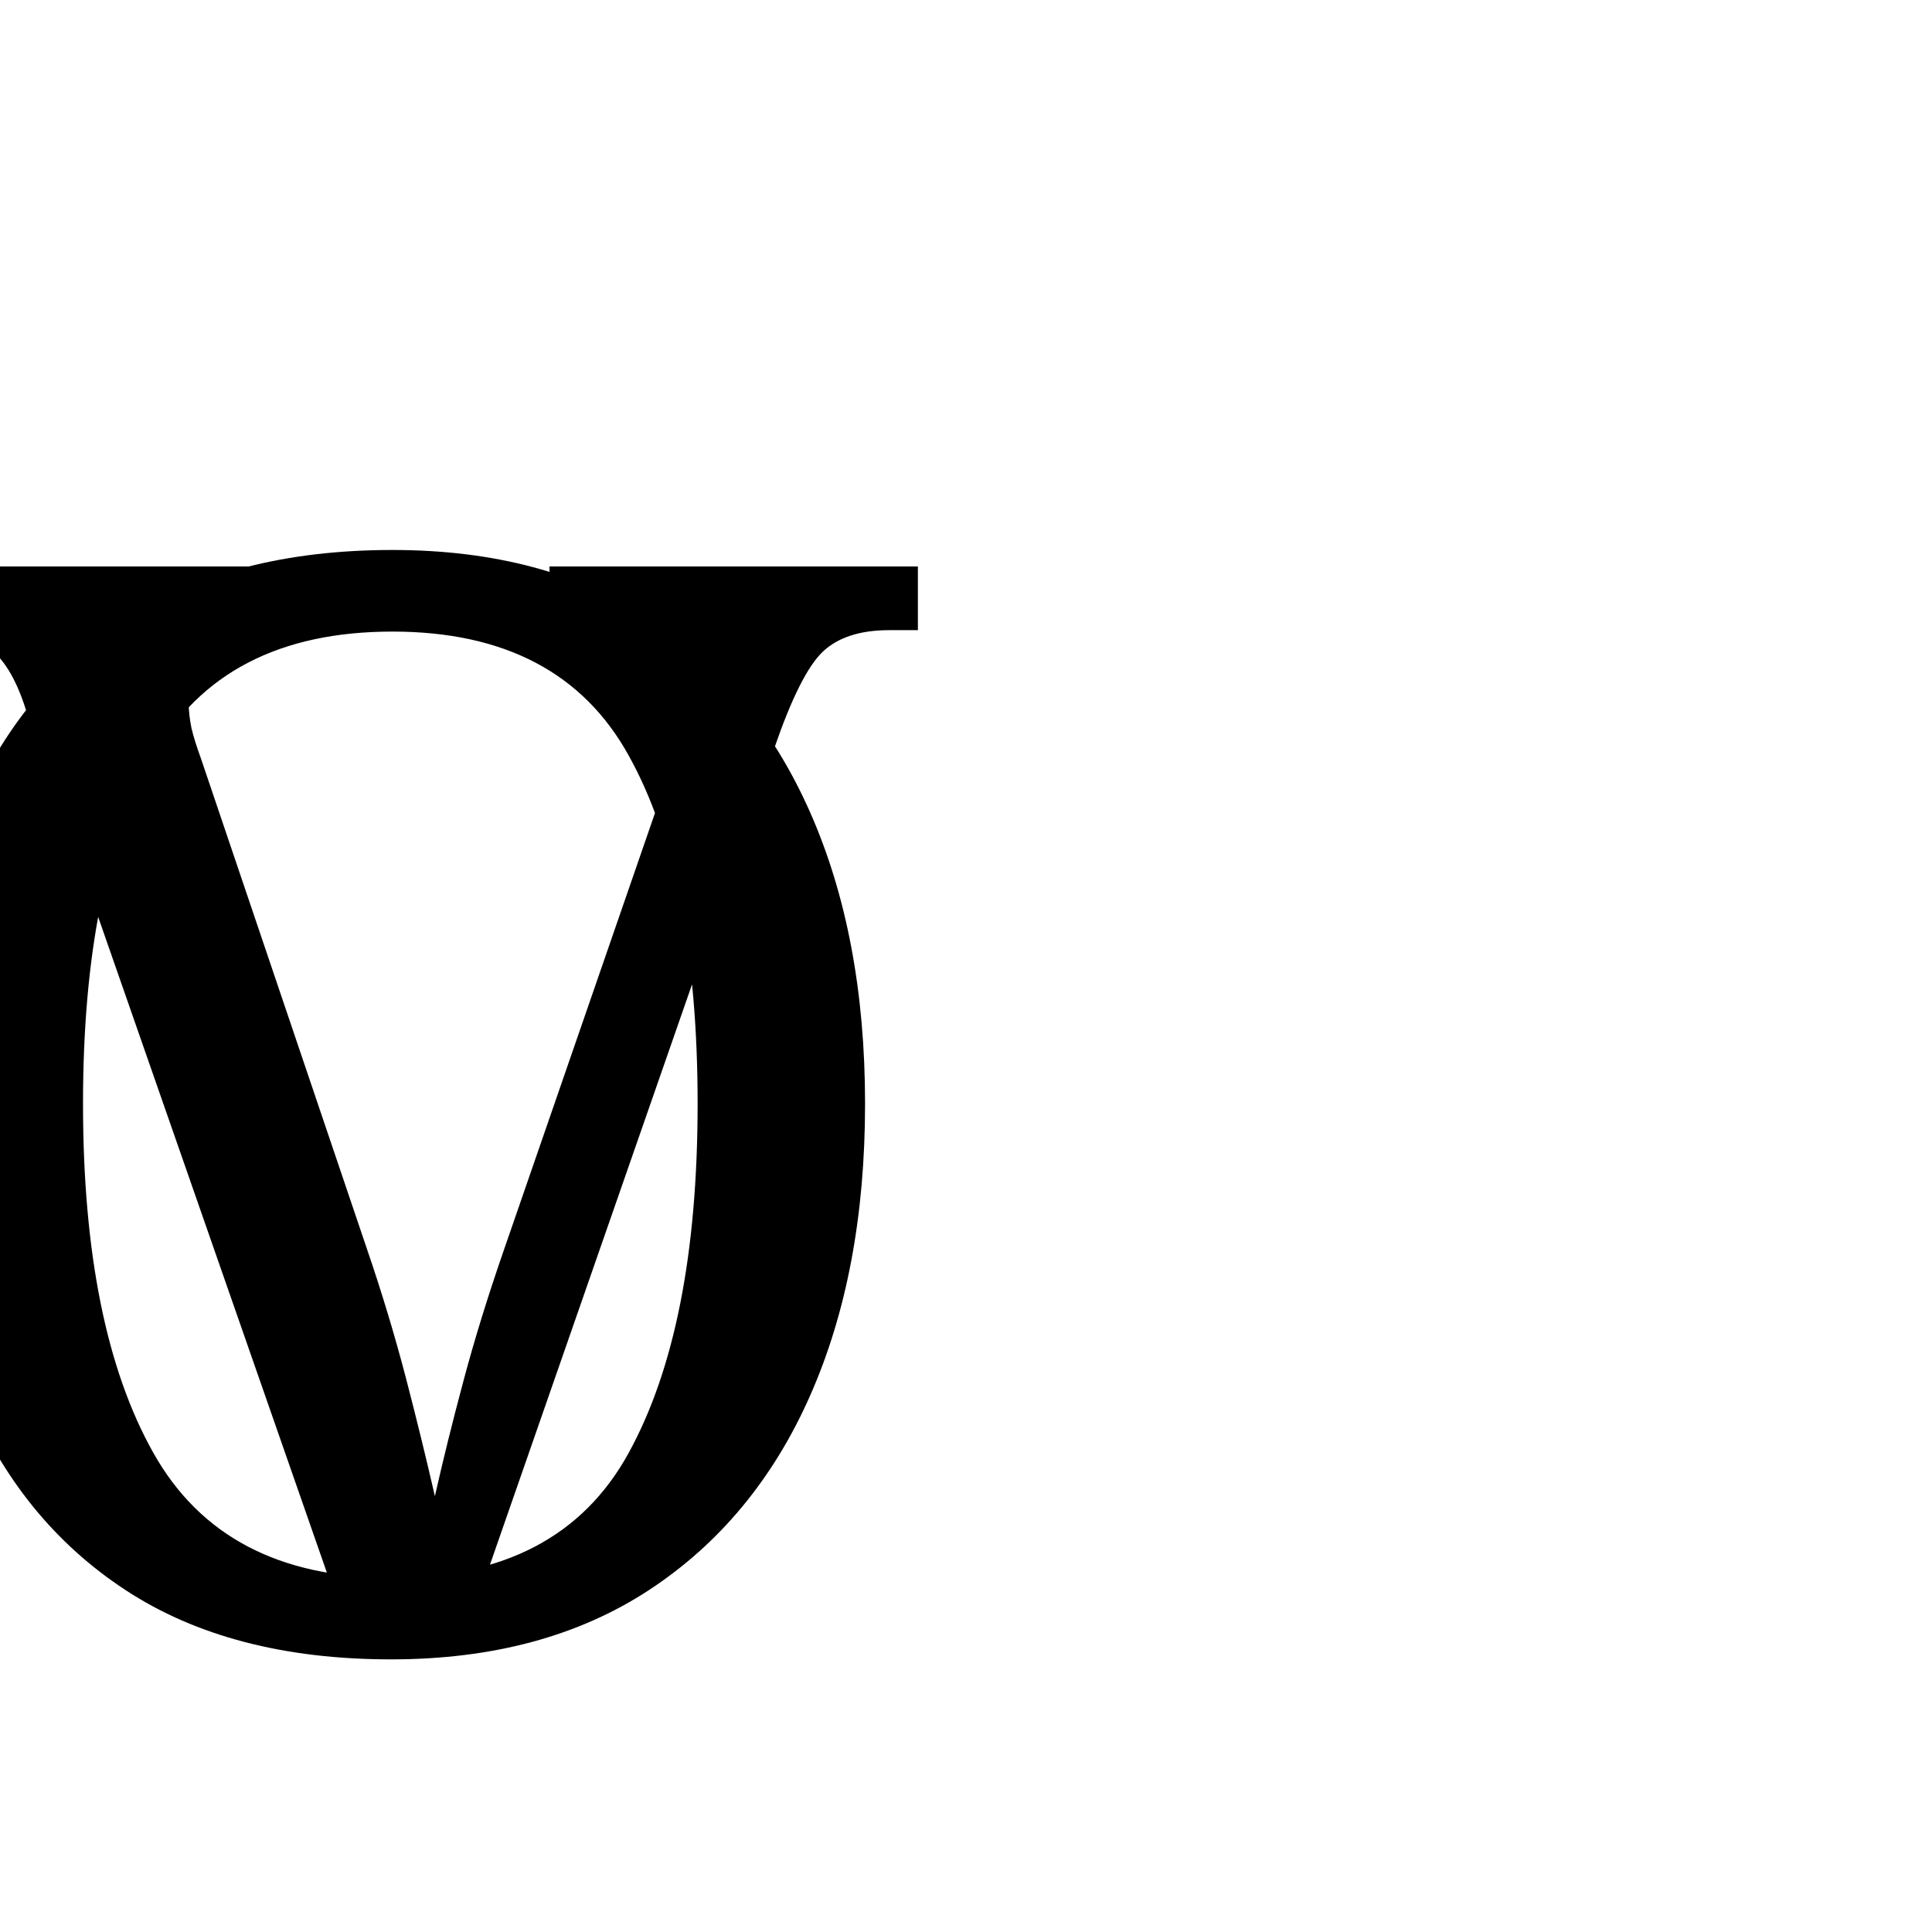
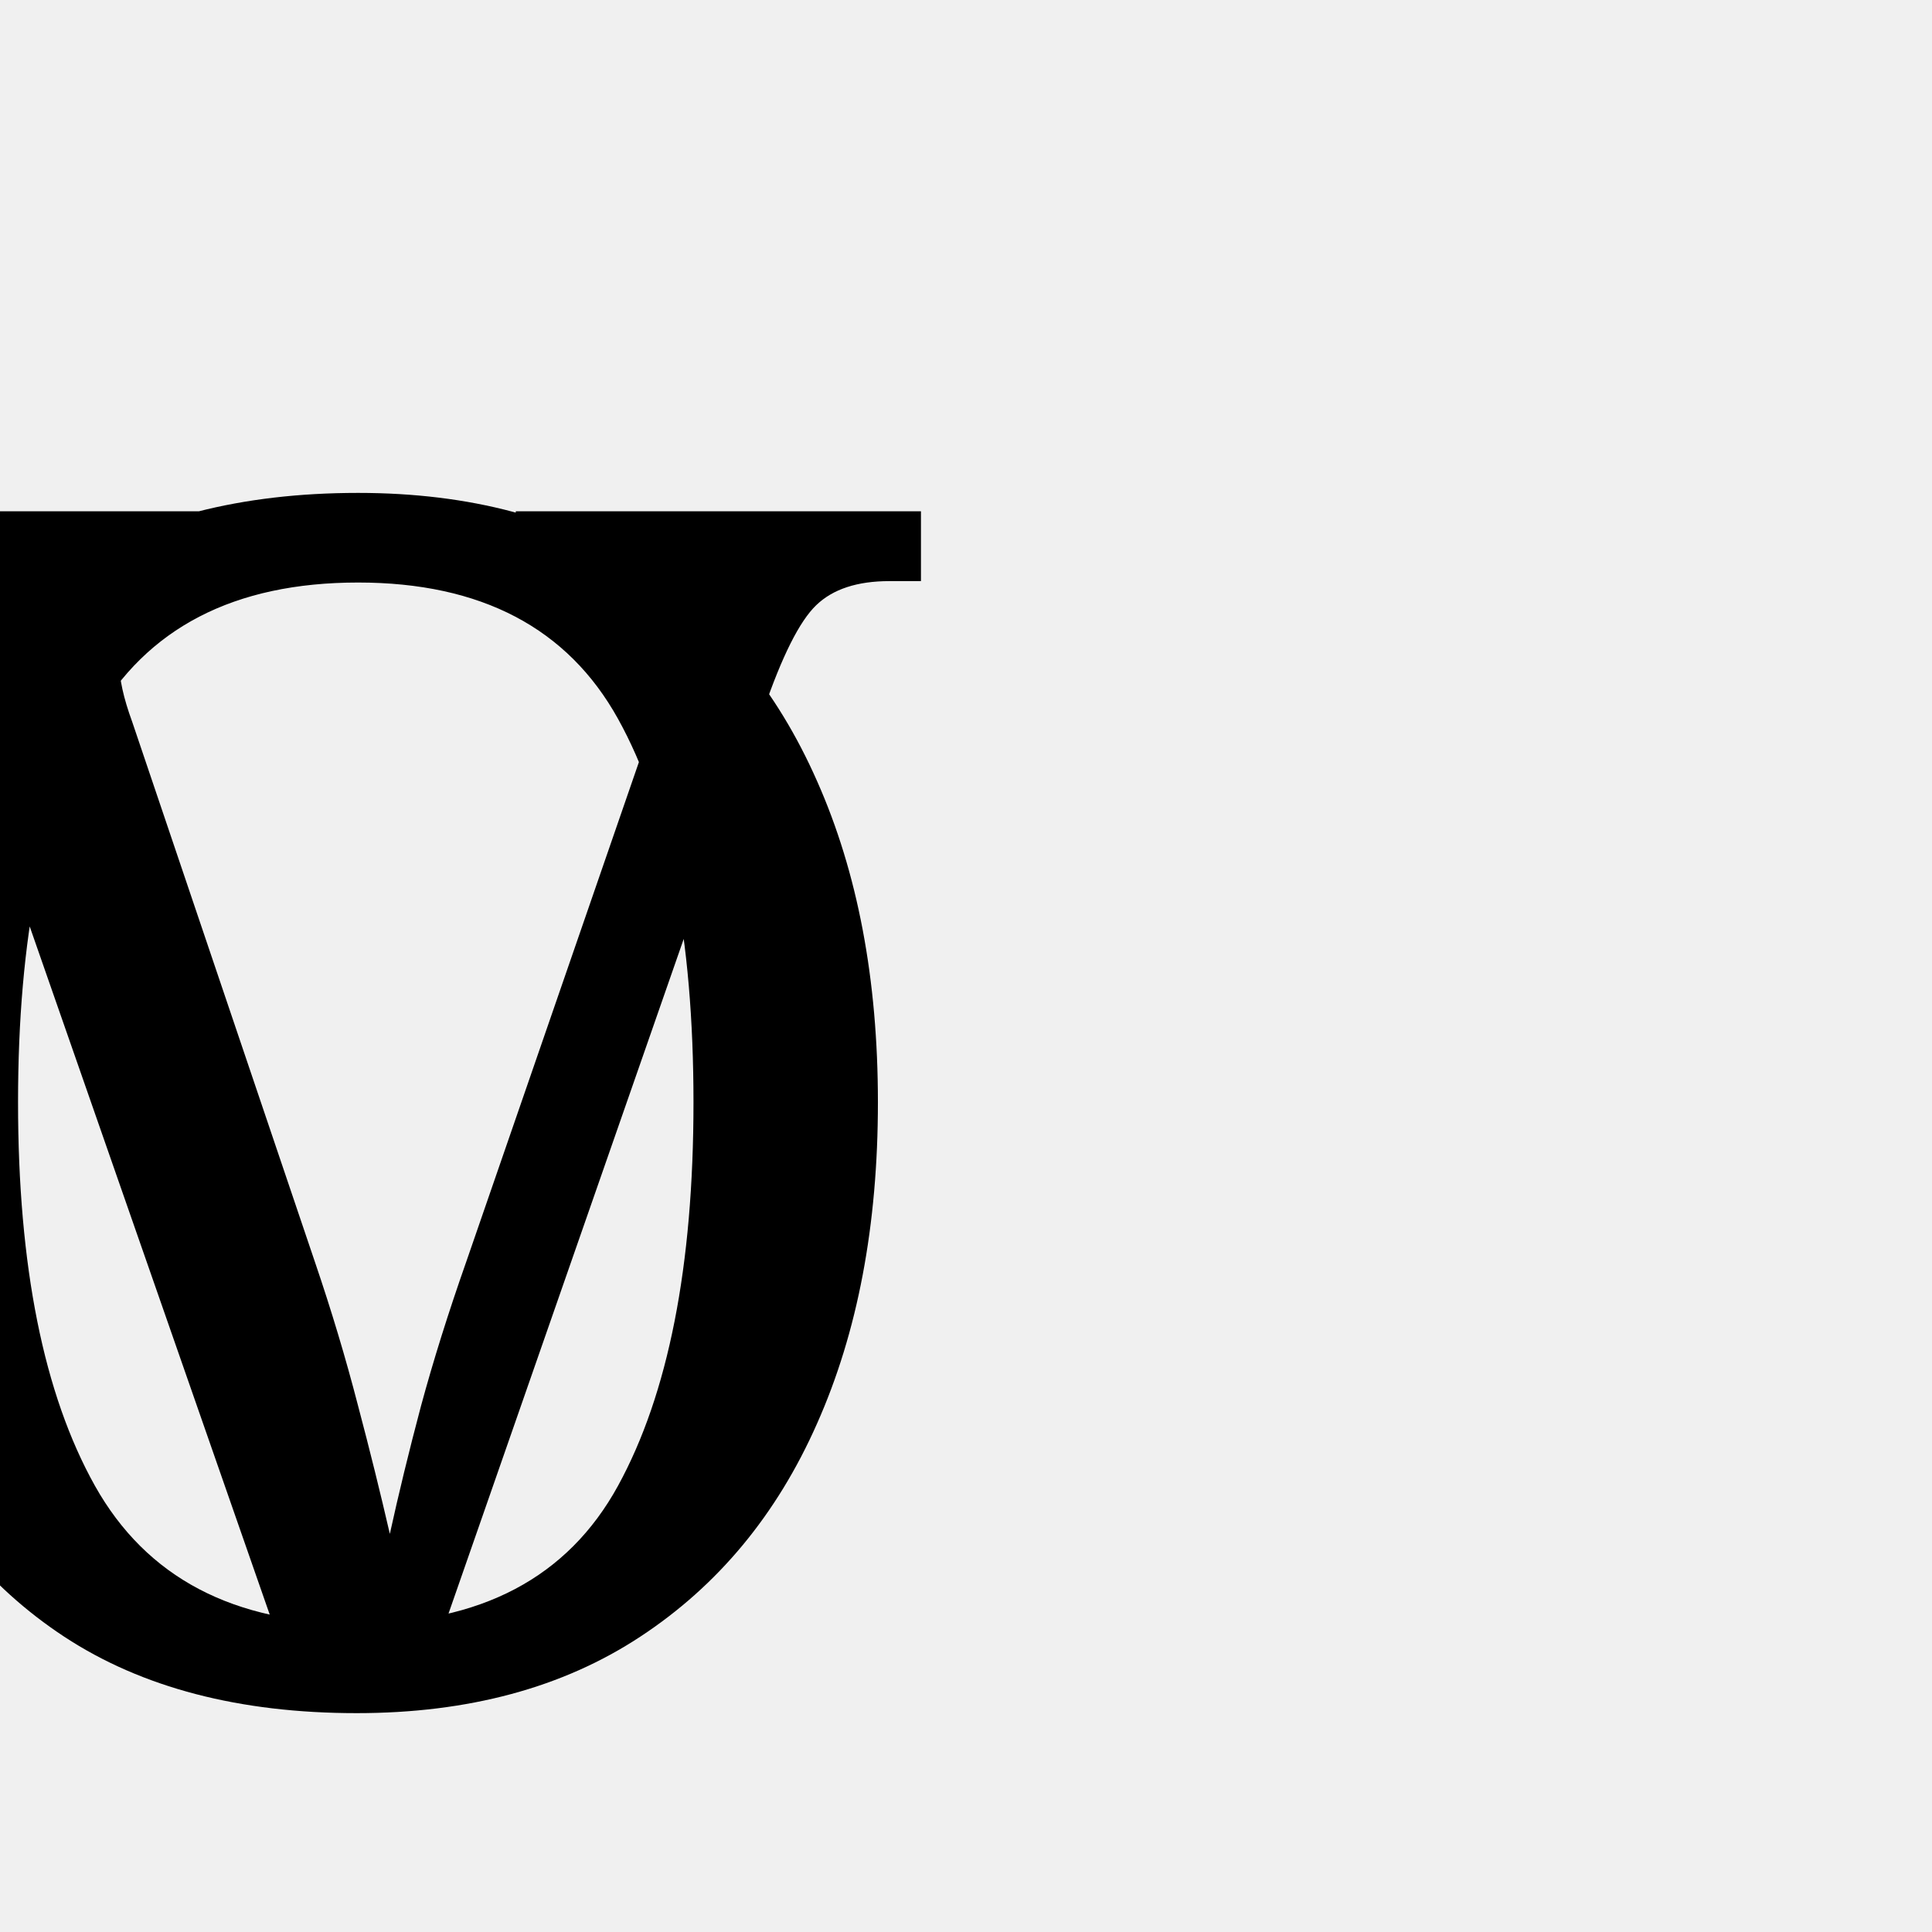
<svg xmlns="http://www.w3.org/2000/svg" viewBox="0 0 64 64">
-   <rect width="64" height="64" fill="white" />
-   <text x="22%" y="58%" text-anchor="middle" dominant-baseline="middle" font-family="Cormorant Garamond, serif" font-size="50" fill="black" letter-spacing="-35">
-     VO
-   </text>
+   <style>
+     text {
+       font-family: "Cormorant Garamond", serif;
+       font-size: 55px;
+       letter-spacing: -38px;
+       dominant-baseline: middle;
+       text-anchor: middle;
+       fill: black;
+     }
+ 
+     @media (prefers-color-scheme: dark) {
+       text {
+         fill: white;
+       }
+     }
+   </style>
+   <text x="20%" y="58%">VO</text>
</svg>
